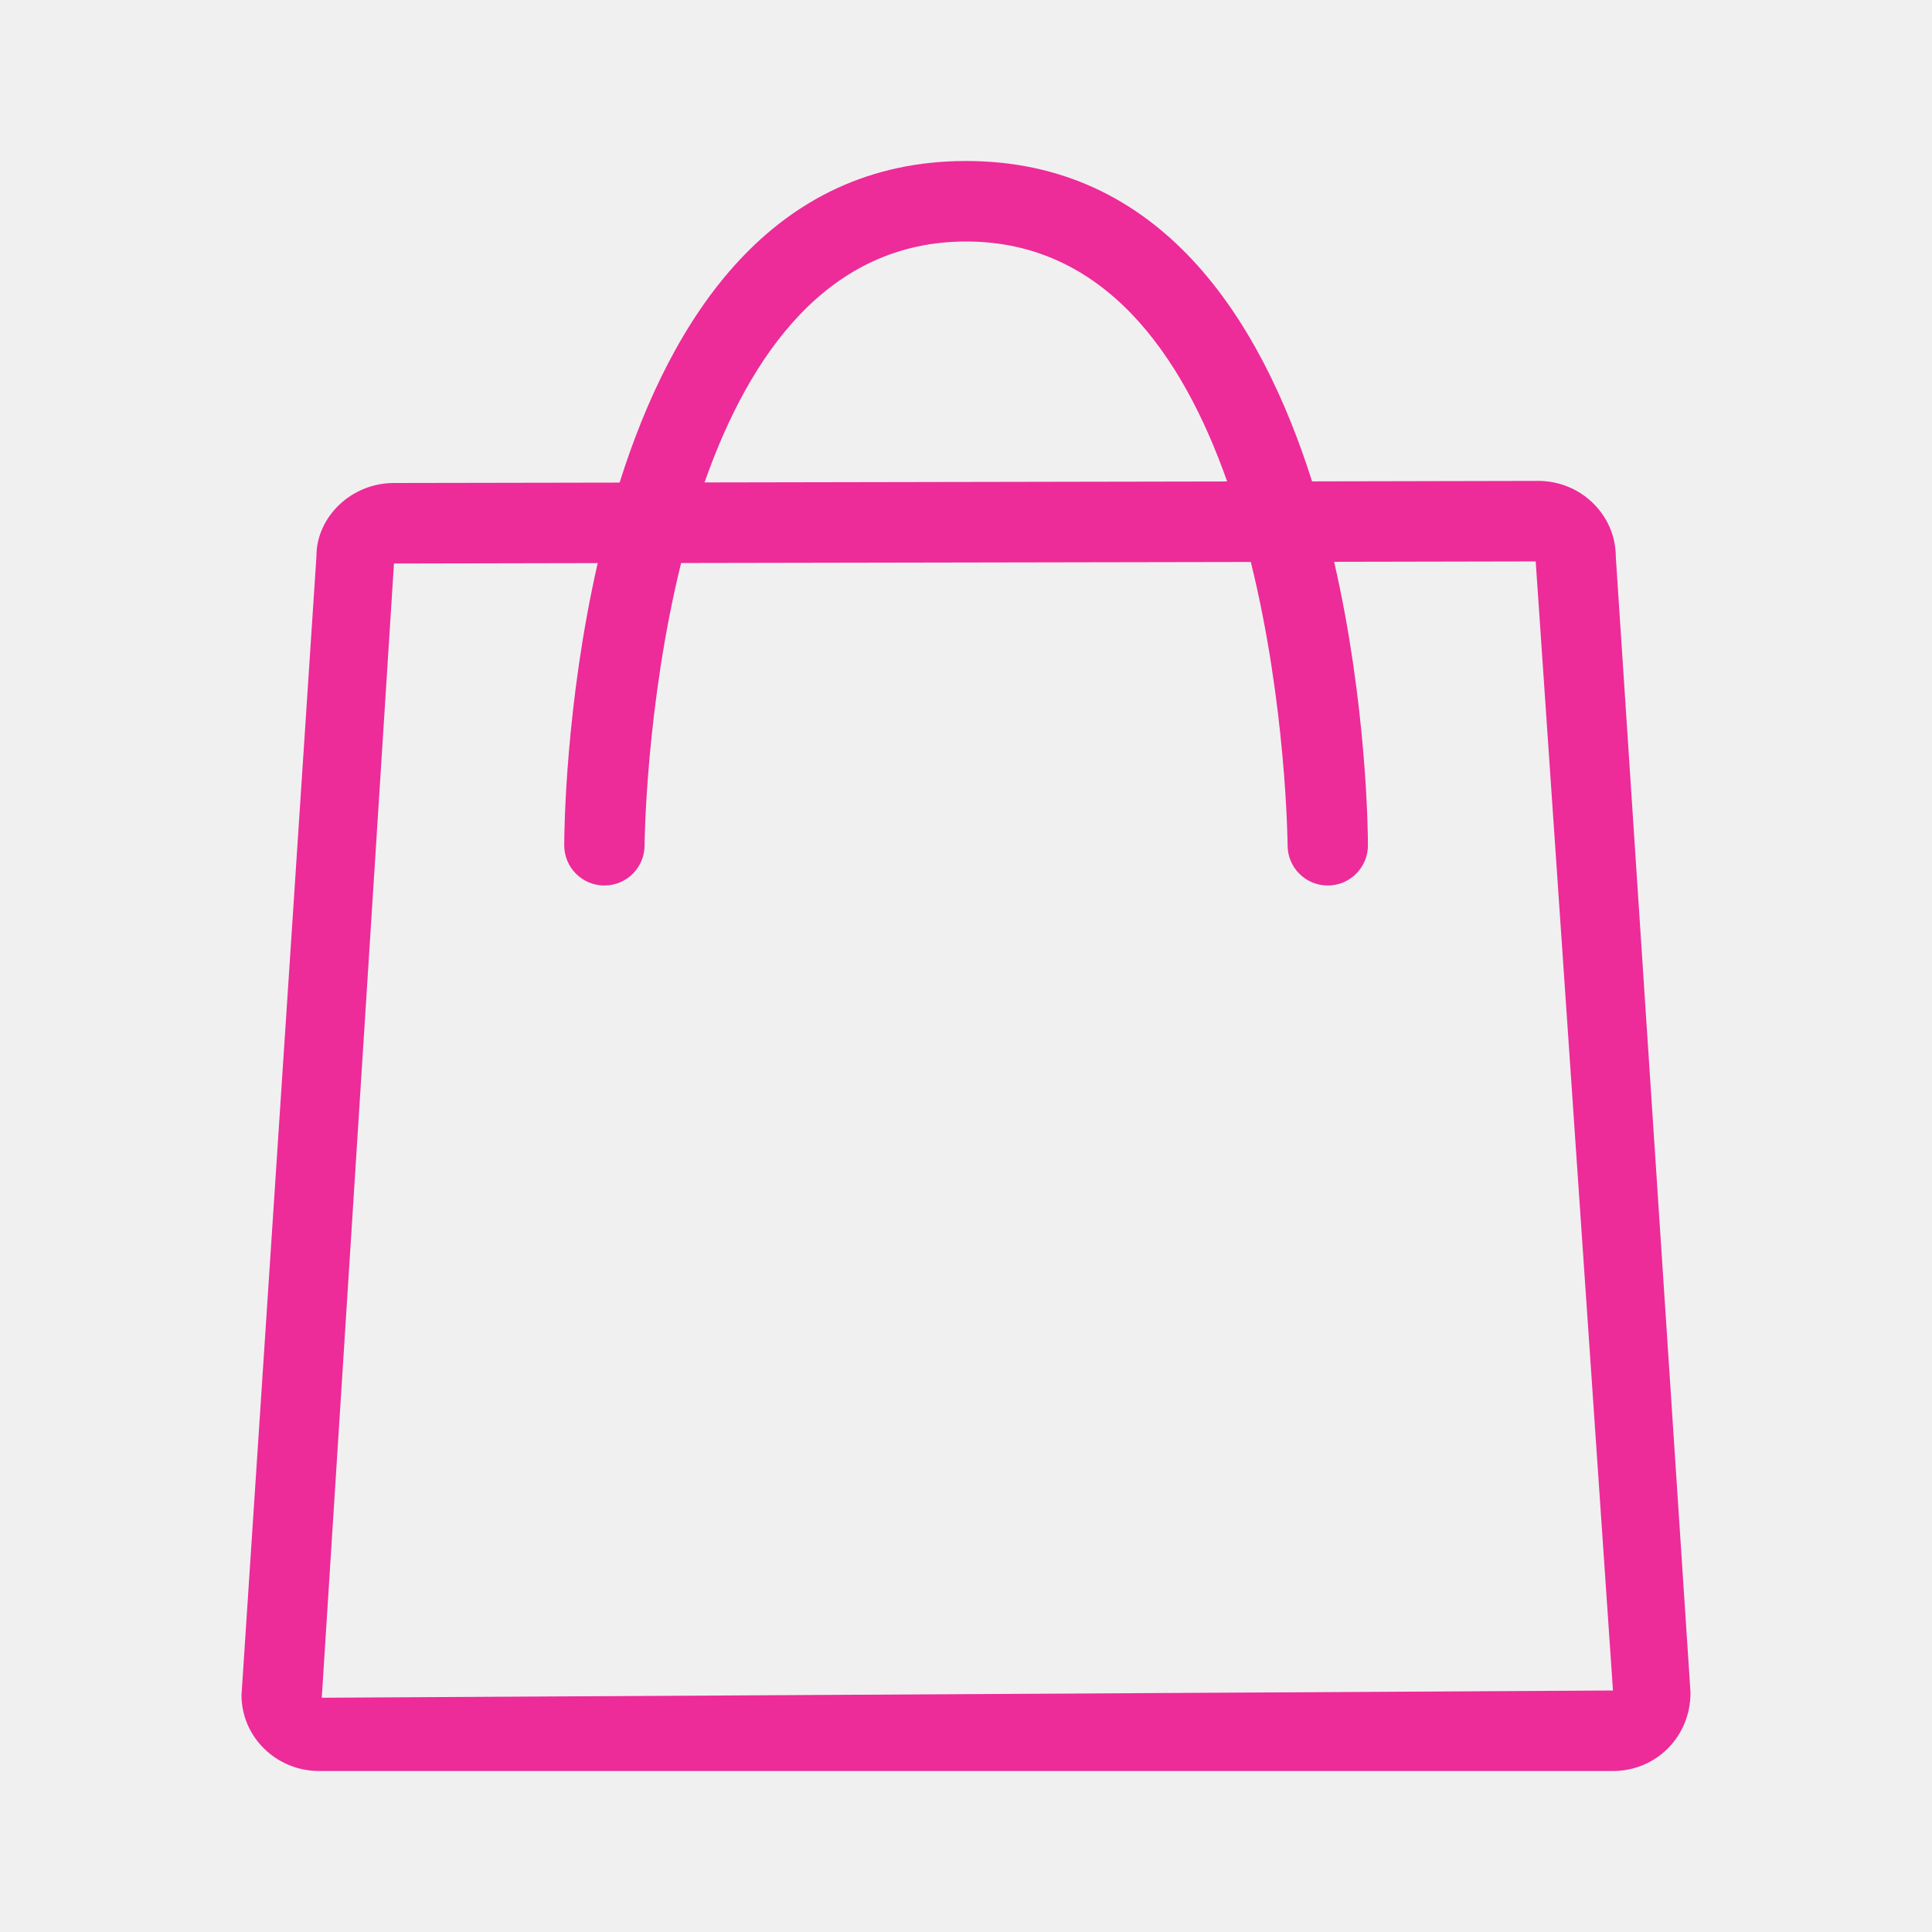
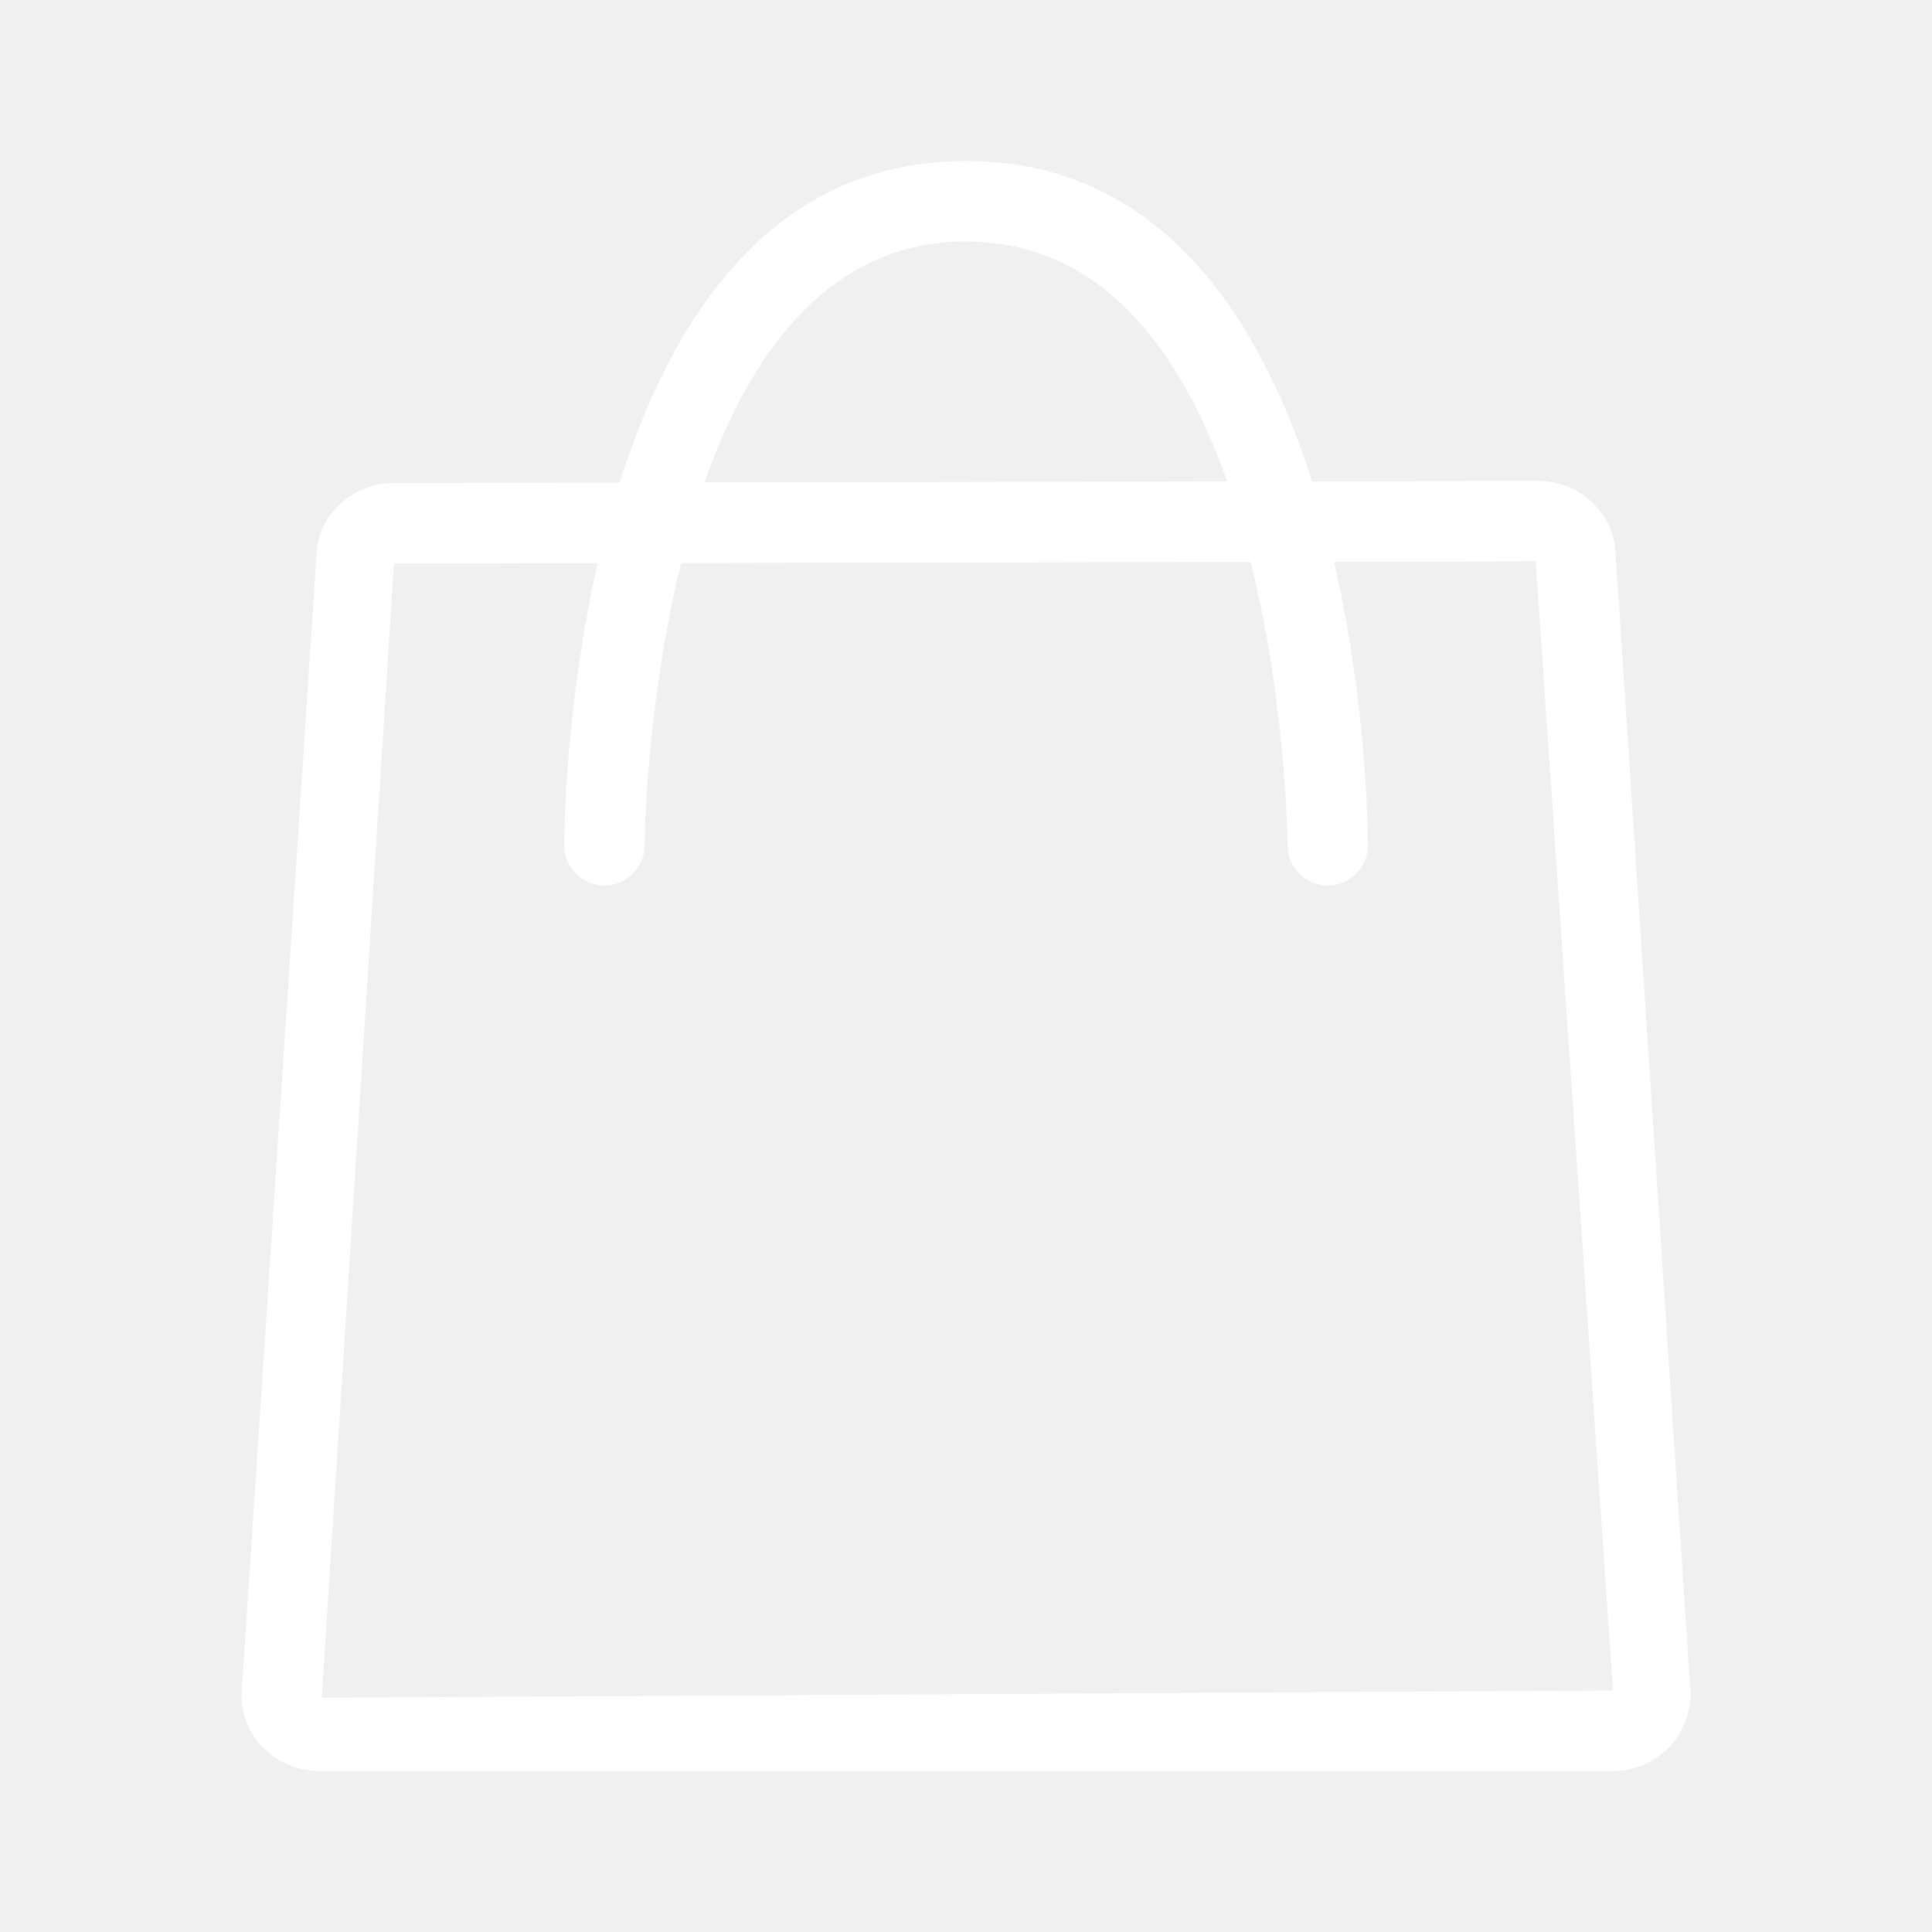
<svg xmlns="http://www.w3.org/2000/svg" width="24px" height="24px" viewBox="0 0 24 24" class="sc-bvgPty bLNbnd">
-   <path fill=" rgb(237, 43, 153)" fill-rule="evenodd" d="M3.997,21.09 L4.894,7 L7.425,6.995 C7.022,8.76 7.009,10.351 7.009,10.5 C7.009,10.776 7.231,11 7.508,11 C7.784,11 8.007,10.777 8.007,10.5 C8.007,10.465 8.024,8.765 8.461,6.994 L15.538,6.981 C15.978,8.757 15.995,10.465 15.995,10.5 C15.995,10.777 16.218,11 16.494,11 C16.77,11 16.993,10.776 16.993,10.5 C16.993,10.351 16.98,8.75 16.573,6.979 L19.077,6.974 L20.037,21 L3.997,21.09 Z M12.001,3 C13.709,3 14.685,4.395 15.244,5.981 L8.752,5.993 C9.311,4.402 10.289,3 12.001,3 L12.001,3 Z M20.072,6.917 C20.072,6.397 19.64,5.974 19.108,5.974 L19.107,5.974 L16.299,5.98 C15.654,3.948 14.412,2 12.001,2 C9.583,2 8.34,3.958 7.697,5.995 L4.893,6 C4.362,6 3.93,6.423 3.931,6.91 L3,21.057 C3,21.577 3.432,22 3.964,22 L20.037,22 C20.569,22 21.001,21.577 21,21.025 L20.072,6.917 Z" />
+   <path fill="white" fill-rule="evenodd" d="M3.997,21.09 L4.894,7 L7.425,6.995 C7.022,8.76 7.009,10.351 7.009,10.5 C7.009,10.776 7.231,11 7.508,11 C7.784,11 8.007,10.777 8.007,10.5 C8.007,10.465 8.024,8.765 8.461,6.994 L15.538,6.981 C15.978,8.757 15.995,10.465 15.995,10.5 C15.995,10.777 16.218,11 16.494,11 C16.77,11 16.993,10.776 16.993,10.5 C16.993,10.351 16.98,8.75 16.573,6.979 L19.077,6.974 L20.037,21 L3.997,21.09 Z M12.001,3 C13.709,3 14.685,4.395 15.244,5.981 L8.752,5.993 C9.311,4.402 10.289,3 12.001,3 L12.001,3 Z M20.072,6.917 C20.072,6.397 19.64,5.974 19.108,5.974 L19.107,5.974 L16.299,5.98 C15.654,3.948 14.412,2 12.001,2 C9.583,2 8.34,3.958 7.697,5.995 L4.893,6 C4.362,6 3.93,6.423 3.931,6.91 L3,21.057 C3,21.577 3.432,22 3.964,22 L20.037,22 C20.569,22 21.001,21.577 21,21.025 L20.072,6.917 Z" />
</svg>
